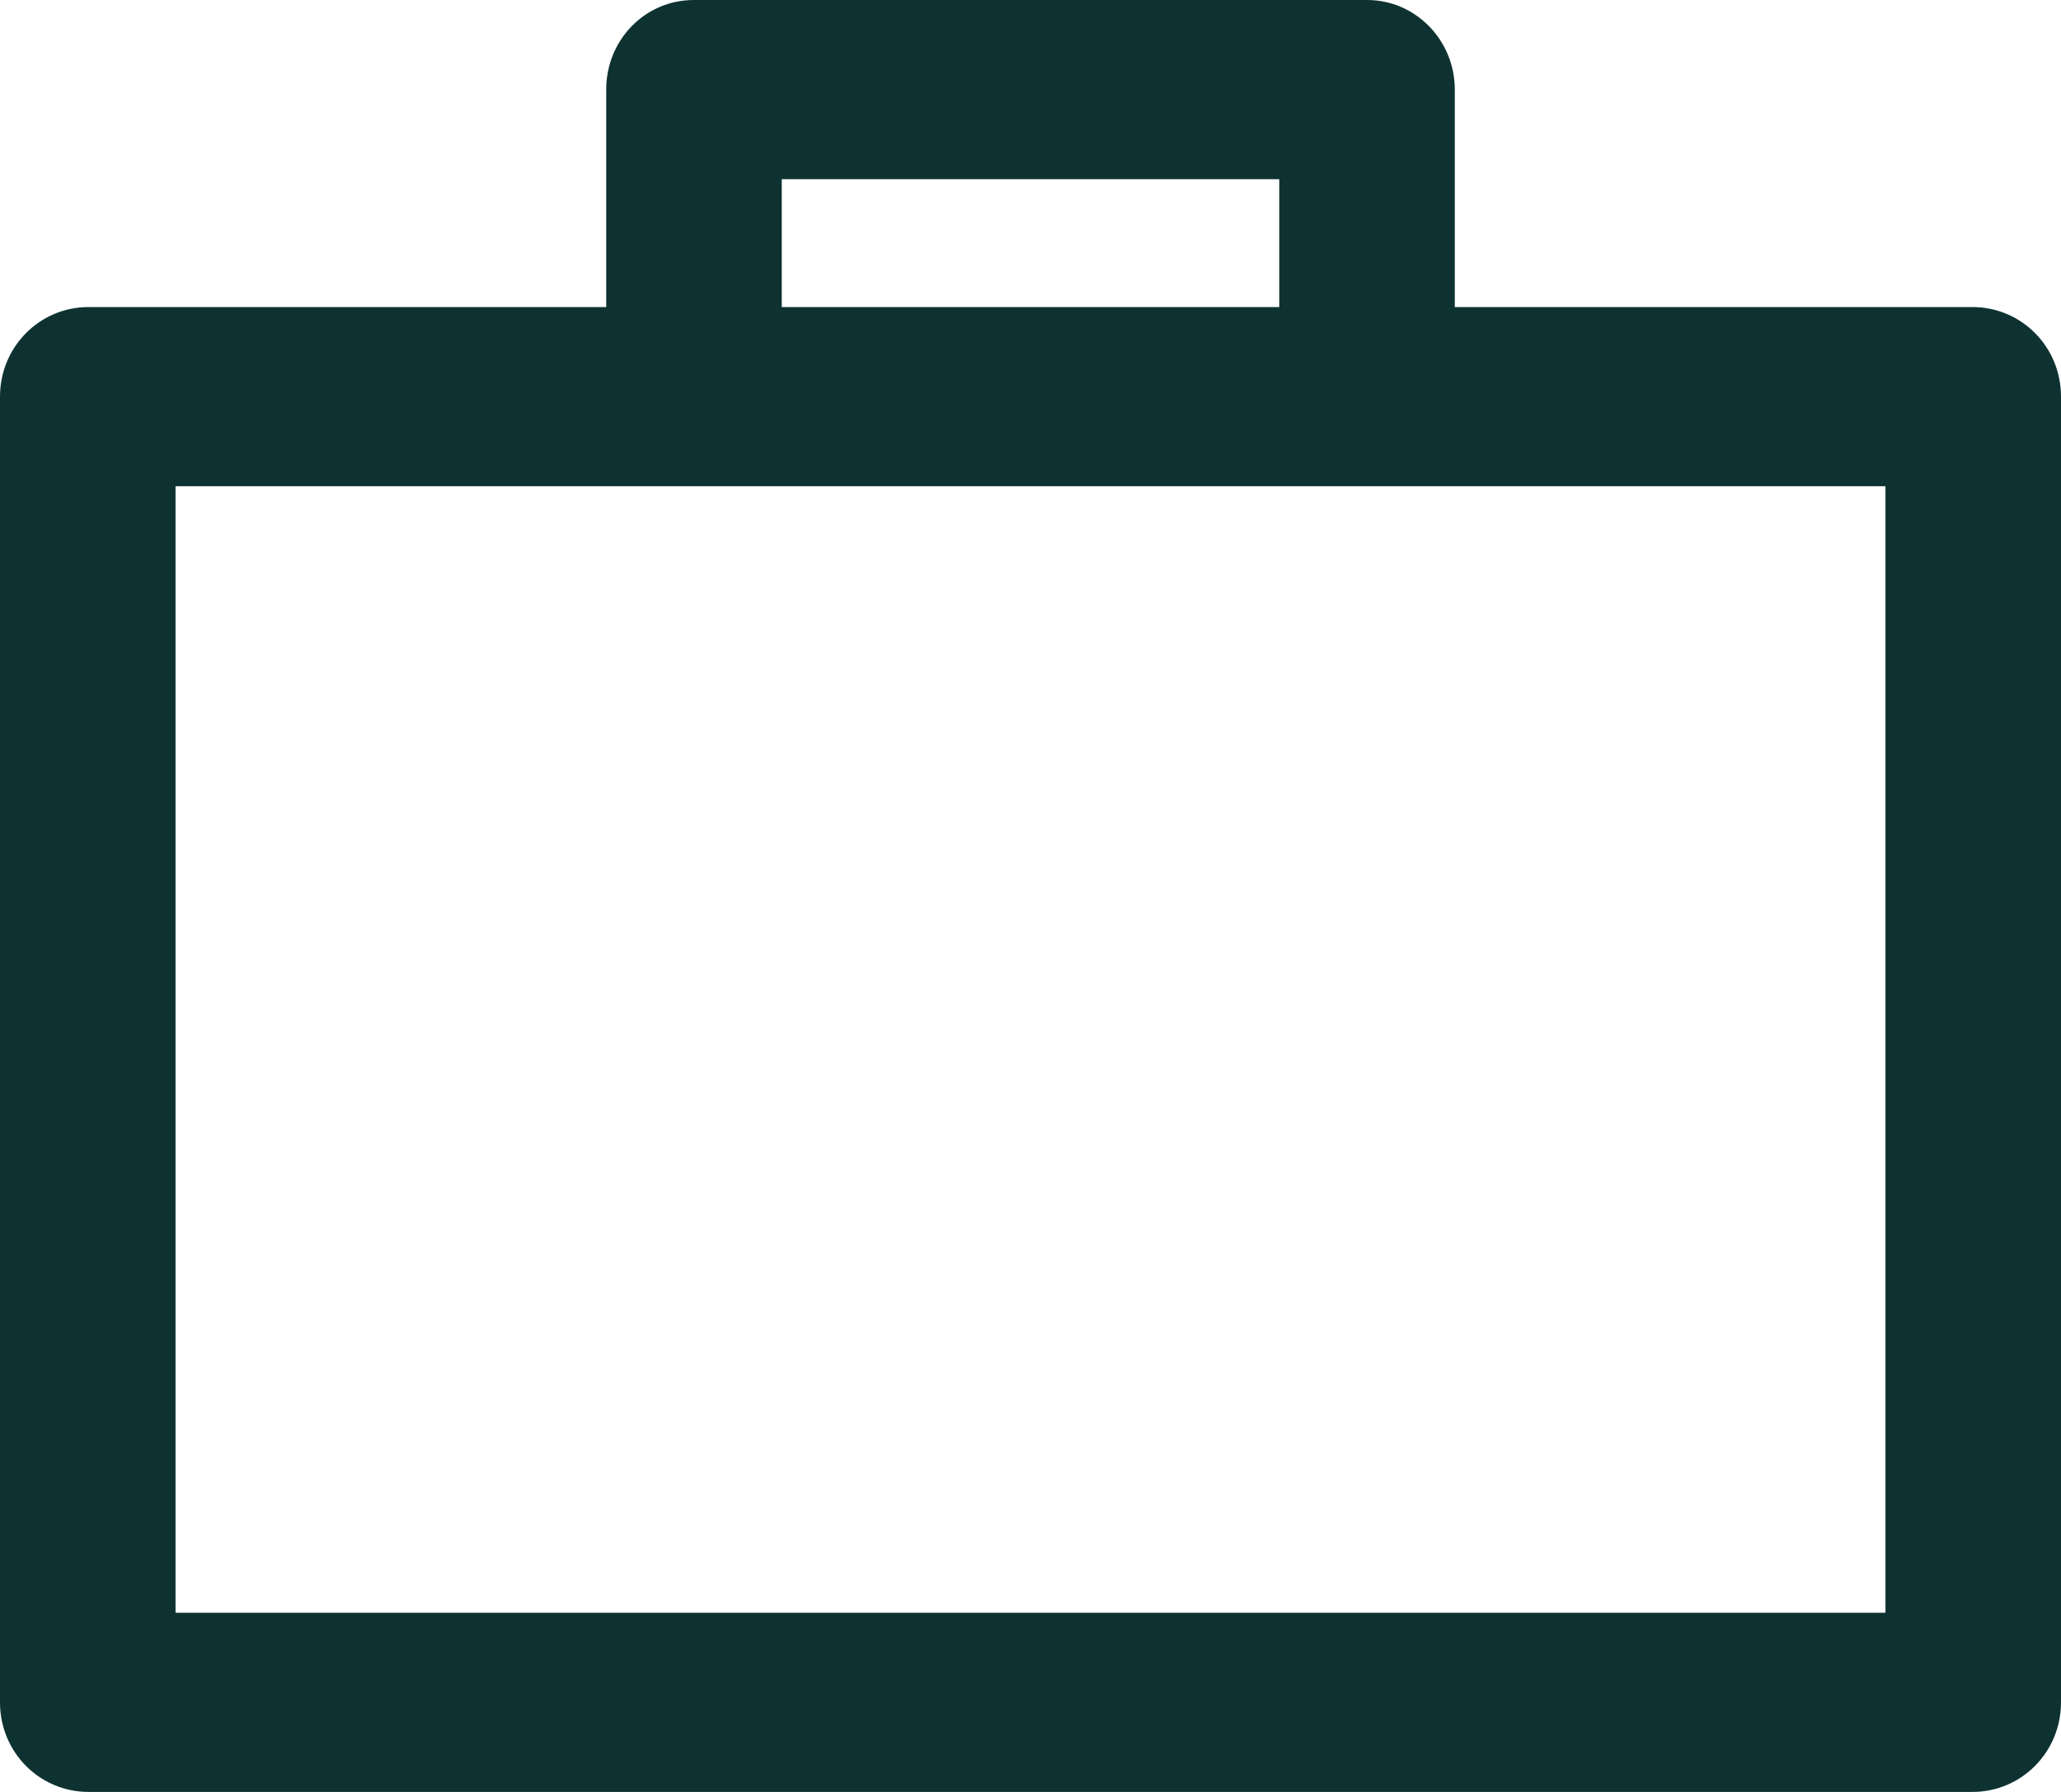
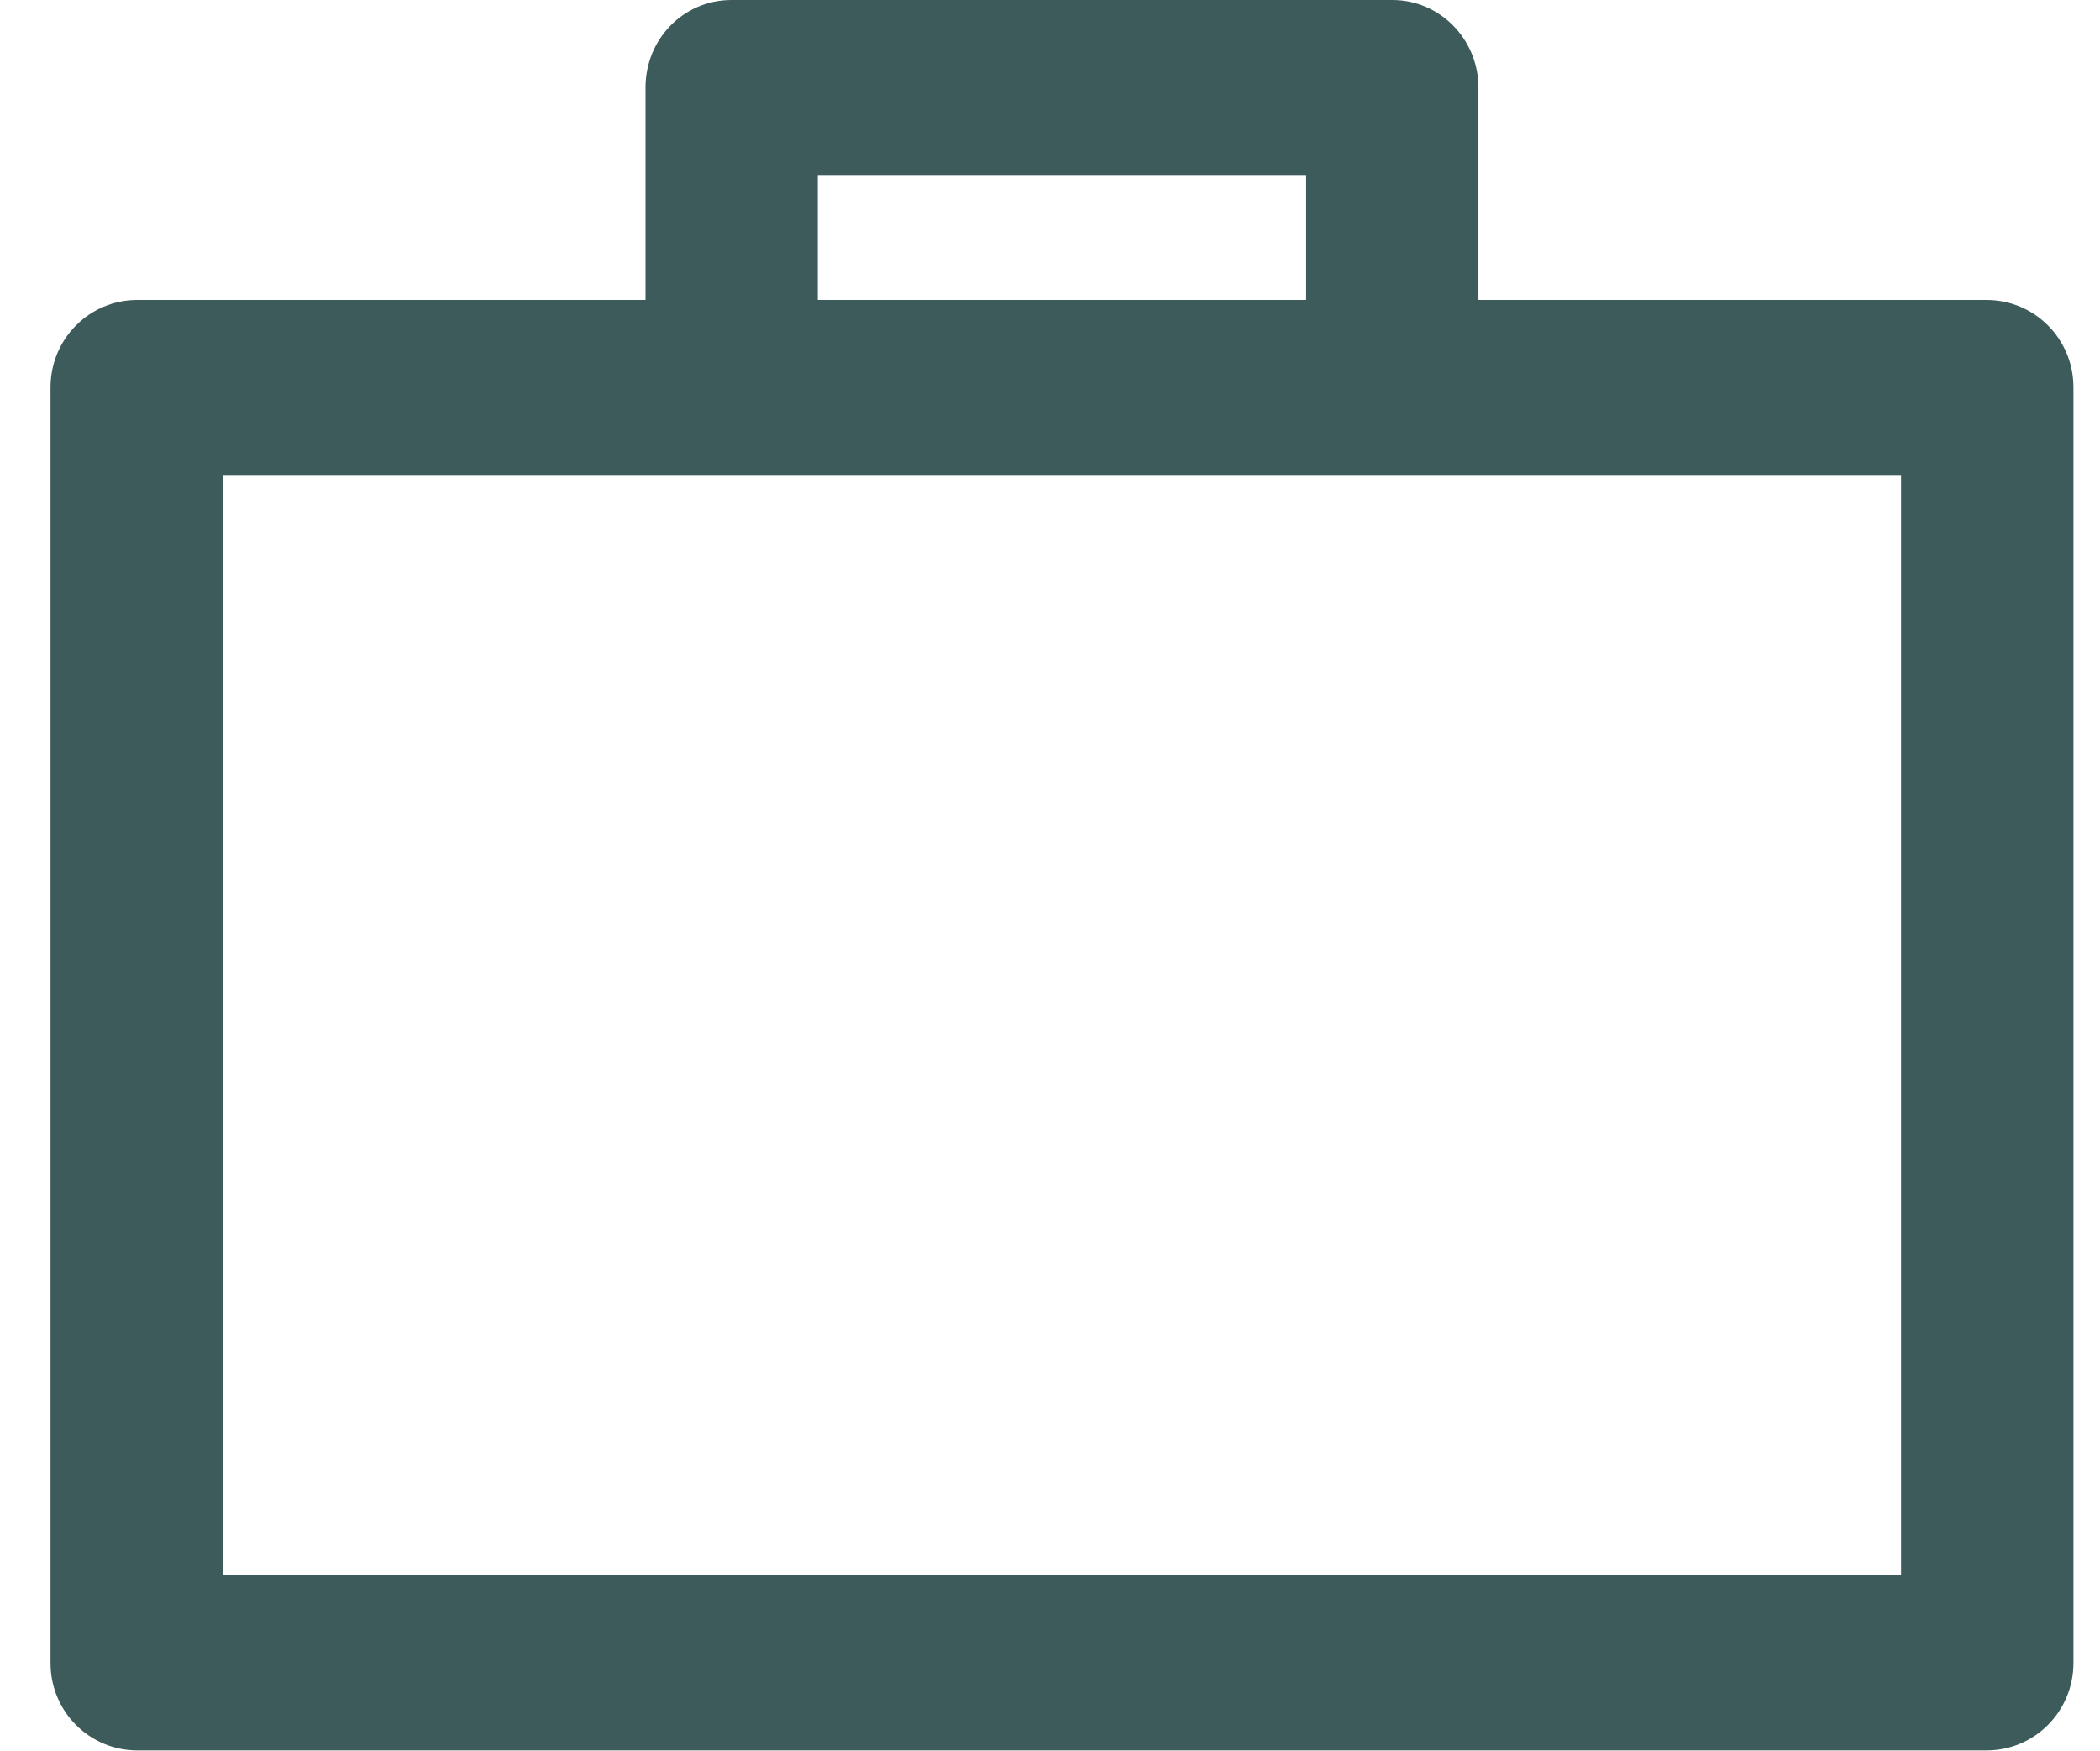
- <svg xmlns="http://www.w3.org/2000/svg" width="23px" height="20px" viewBox="0 0 23 20" version="1.1">
-   <g id="Main" stroke="none" stroke-width="1" fill="none" fill-rule="evenodd">
-     <g id="Home" transform="translate(-563, -889)" fill="#0E3232" fill-rule="nonzero">
-       <g id="Explore" transform="translate(0, 622)">
-         <g id="Explore-Buttons" transform="translate(537, 50)">
-           <g id="Projects" transform="translate(26, 217)">
-             <g id="Combined-Shape">
-               <path d="M6.765,3.427 L6.765,1 C6.765,0.448 7.196,0 7.743,0 L15.257,0 C15.797,0 16.235,0.449 16.235,1 L16.235,3.427 L22.012,3.427 C22.558,3.427 23,3.87 23,4.426 L23,19.001 C23,19.553 22.561,20 22.012,20 L0.988,20 C0.442,20 0,19.557 0,19.001 L0,4.426 C0,3.875 0.439,3.427 0.988,3.427 L6.765,3.427 Z M8.724,3.427 L14.276,3.427 L14.276,2 L8.724,2 L8.724,3.427 Z M1.959,5.427 L1.959,18 L21.041,18 L21.041,5.427 L1.959,5.427 Z" />
+ <svg xmlns="http://www.w3.org/2000/svg" width="24px" height="20px" viewBox="0 0 24 20" version="1.1">
+   <g id="Main" stroke="none" stroke-width="1" fill="none" fill-rule="evenodd" opacity="0.8">
+     <g id="Explore-People" transform="translate(-419, -1149)" fill="#0E3232" fill-rule="nonzero">
+       <g id="Featured" transform="translate(112, 849)">
+         <g id="Record-Card/Person---Condensed" transform="translate(0, 72)">
+           <g id="Connections">
+             <g transform="translate(25.12887, 197)">
+               <g id="Connection-Icons" transform="translate(0, 30)">
+                 <g id="Projects" transform="translate(282.4485, 1)">
+                   <g id="Combined-Shape">
+                     <path d="M6.8,3.427 L6.8,1 C6.8,0.448 7.233,0 7.782,0 L15.336,0 C15.879,0 16.319,0.449 16.319,1 L16.319,3.427 L22.125,3.427 C22.674,3.427 23.119,3.87 23.119,4.426 L23.119,19.001 C23.119,19.553 22.677,20 22.125,20 L0.993,20 C0.445,20 0,19.557 0,19.001 L0,4.426 C0,3.875 0.441,3.427 0.993,3.427 L6.8,3.427 Z M8.769,3.427 L14.35,3.427 L14.35,2 L8.769,2 L8.769,3.427 Z M1.969,5.427 L1.969,18 L21.149,18 L21.149,5.427 L1.969,5.427 Z" />
+                   </g>
+                 </g>
+               </g>
            </g>
          </g>
        </g>
      </g>
    </g>
  </g>
</svg>
